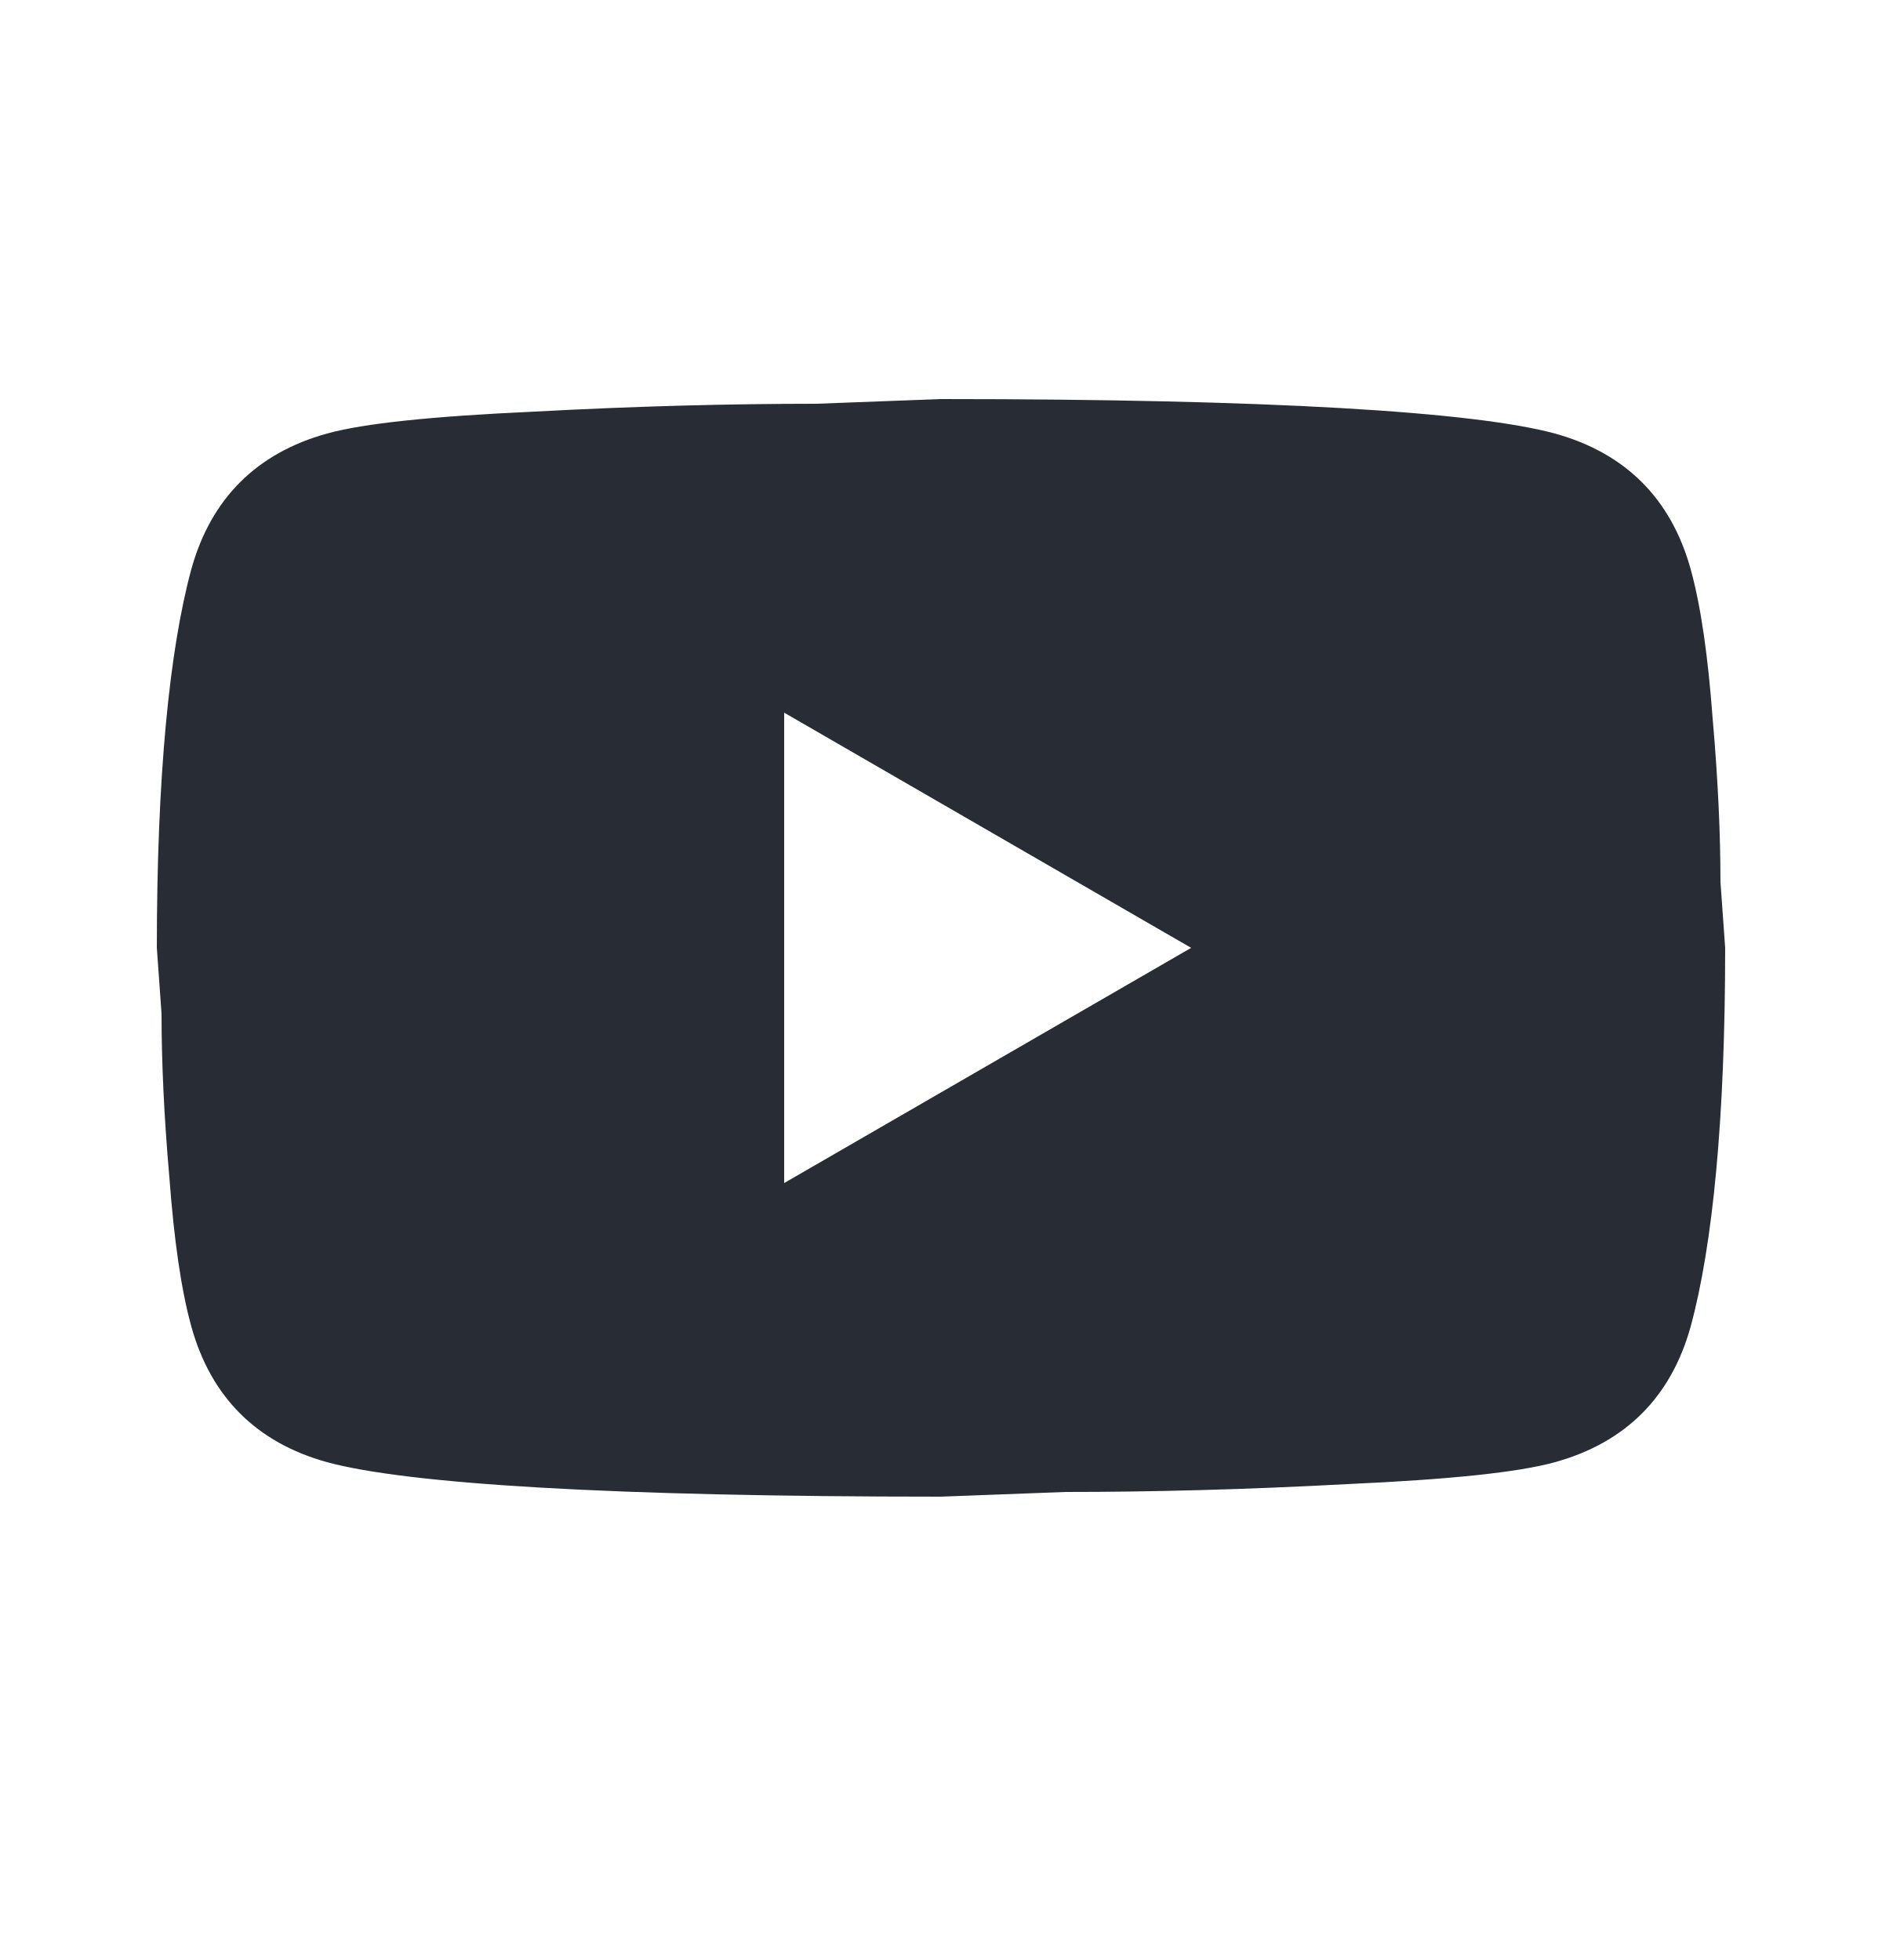
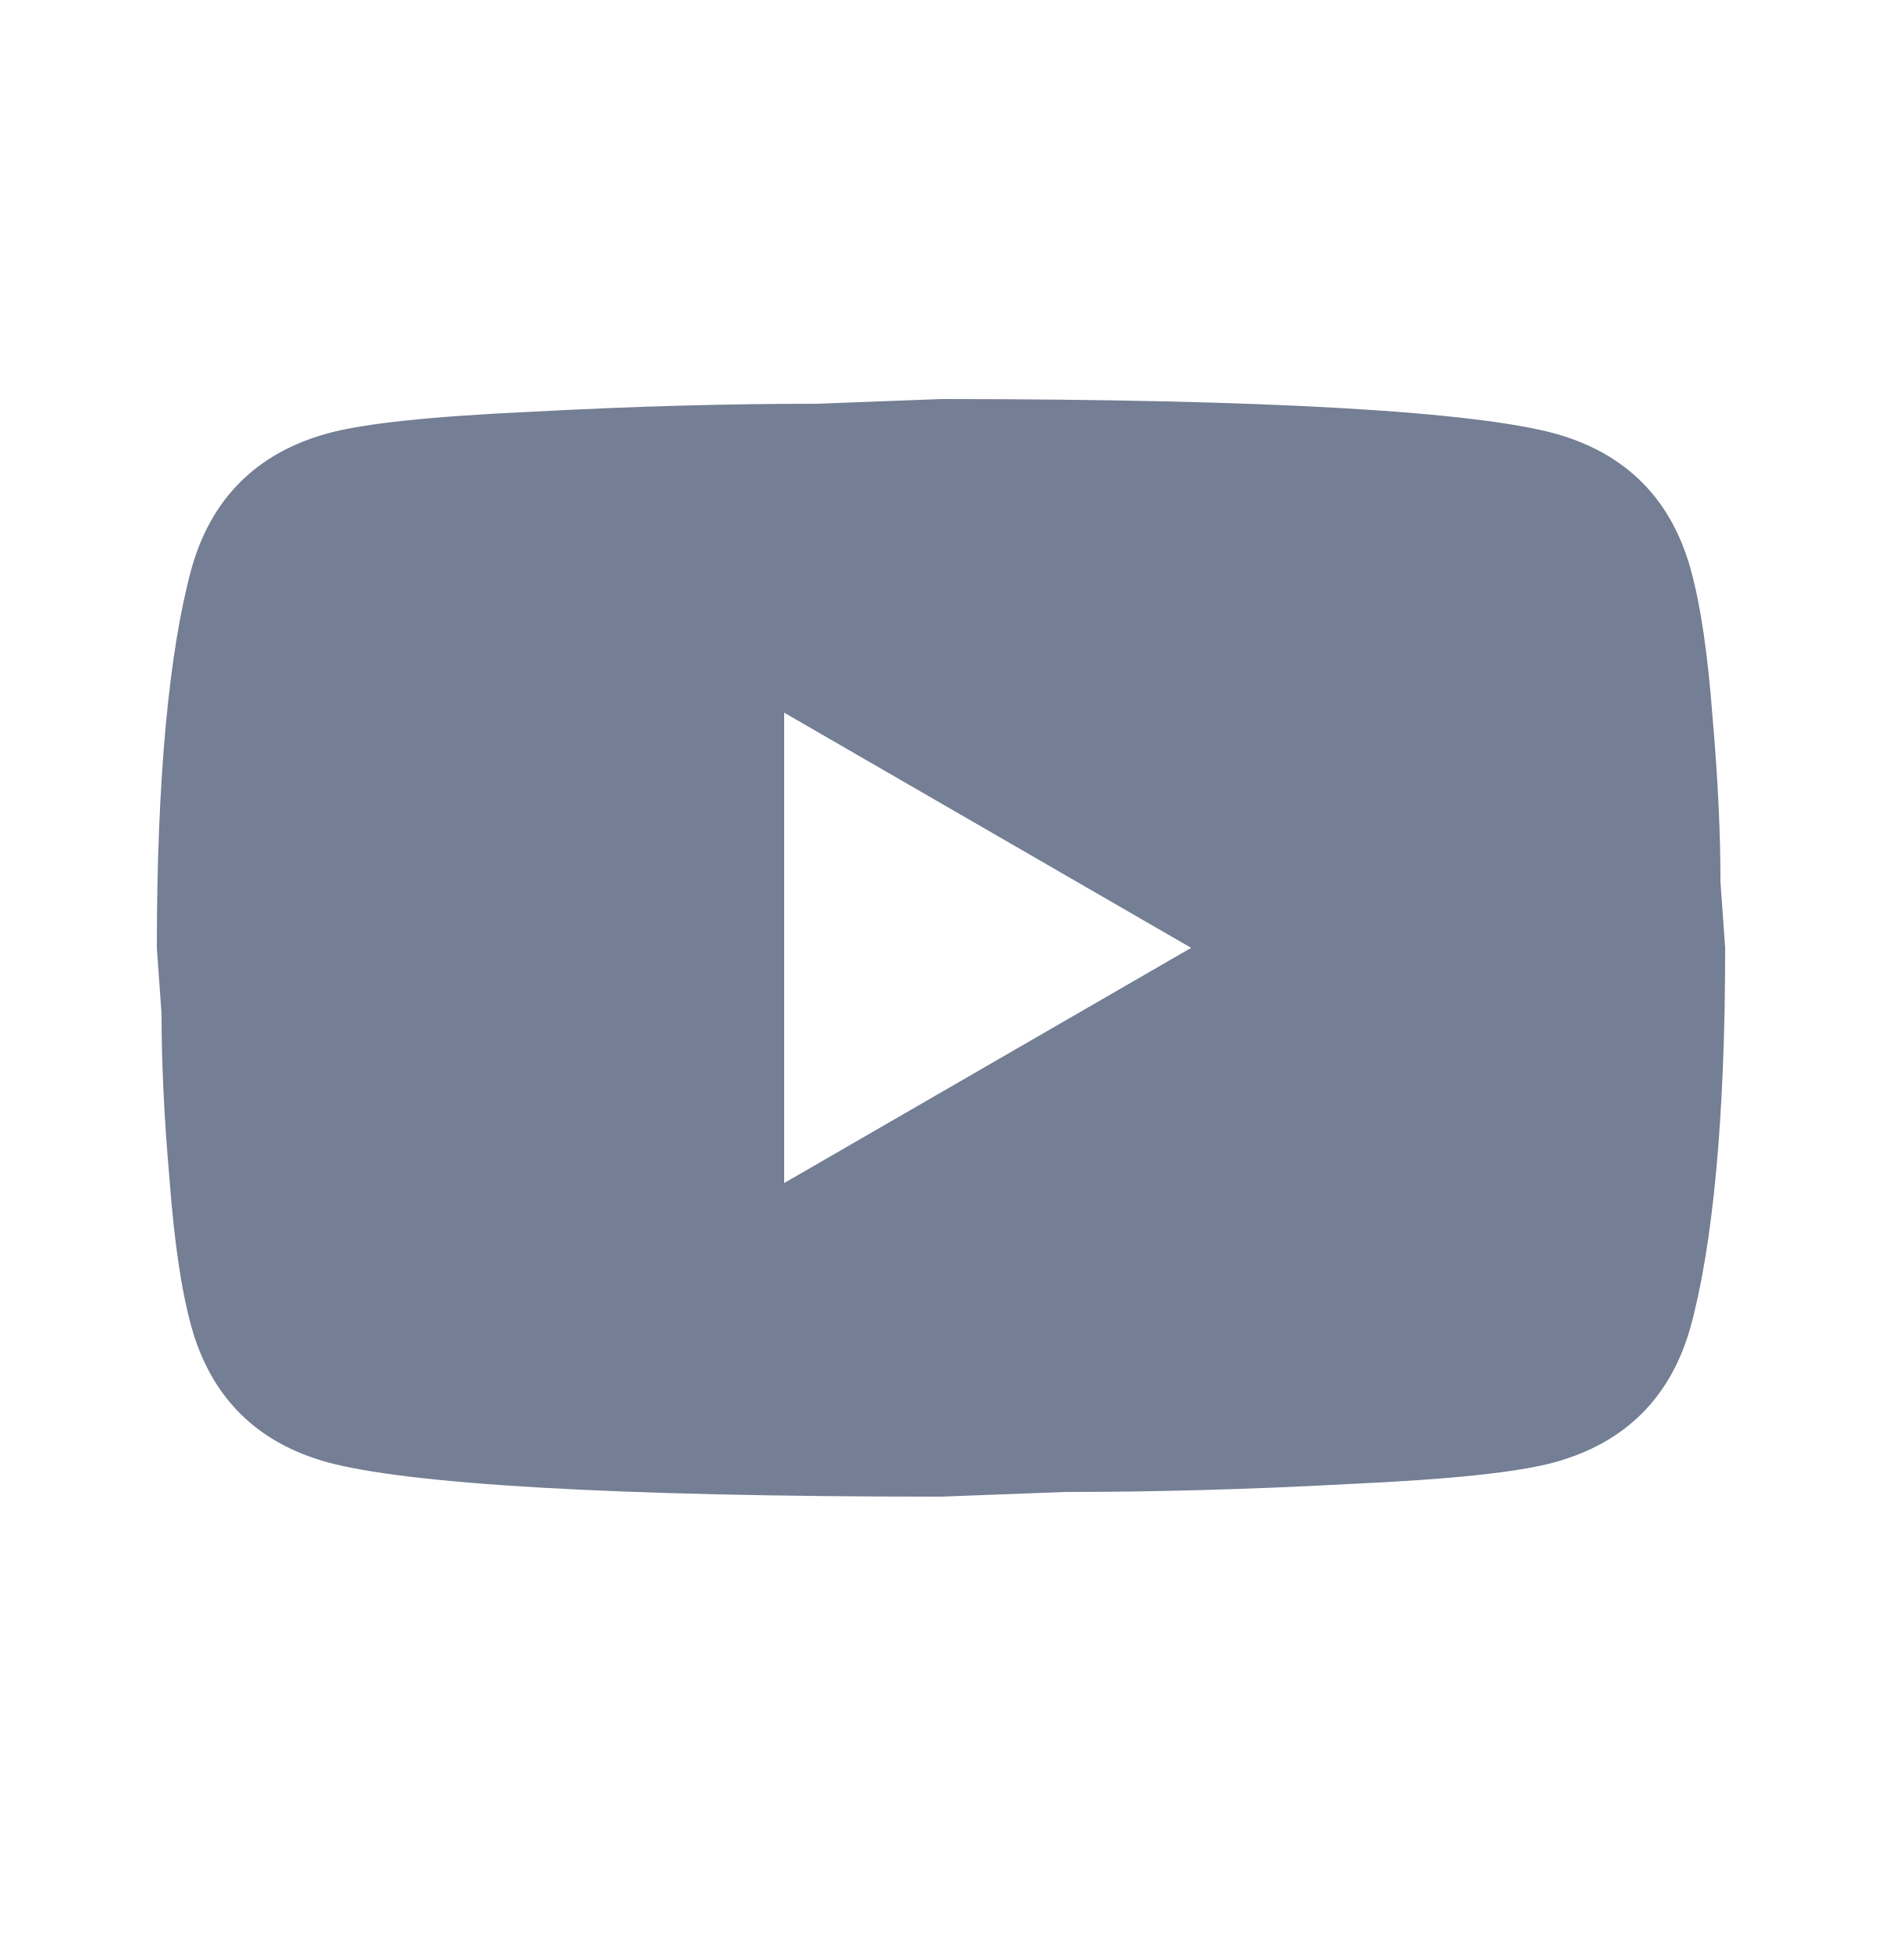
<svg xmlns="http://www.w3.org/2000/svg" width="24" height="25" viewBox="0 0 24 25" fill="none">
-   <path d="M10 15.09L15.19 12.09L10 9.09V15.09ZM21.56 7.26C21.69 7.73 21.78 8.36 21.84 9.16C21.91 9.96 21.94 10.65 21.94 11.25L22 12.09C22 14.28 21.84 15.89 21.56 16.92C21.31 17.82 20.73 18.4 19.83 18.65C19.36 18.78 18.5 18.87 17.18 18.93C15.88 19 14.69 19.03 13.59 19.03L12 19.09C7.81 19.09 5.2 18.93 4.17 18.65C3.27 18.4 2.69 17.82 2.44 16.92C2.31 16.45 2.22 15.82 2.16 15.02C2.09 14.22 2.06 13.53 2.06 12.93L2 12.09C2 9.9 2.16 8.29 2.44 7.26C2.69 6.36 3.27 5.78 4.17 5.53C4.64 5.4 5.5 5.31 6.82 5.25C8.12 5.18 9.31 5.15 10.41 5.15L12 5.09C16.19 5.09 18.8 5.25 19.83 5.53C20.73 5.78 21.31 6.36 21.56 7.26Z" fill="#282c35" />
+   <path d="M10 15.09L15.19 12.09L10 9.09V15.09ZM21.56 7.26C21.69 7.73 21.78 8.36 21.84 9.16C21.91 9.96 21.94 10.65 21.94 11.25L22 12.09C22 14.28 21.84 15.89 21.56 16.92C21.31 17.82 20.73 18.4 19.83 18.65C19.36 18.78 18.5 18.87 17.18 18.93C15.88 19 14.69 19.03 13.59 19.03L12 19.09C7.81 19.09 5.2 18.93 4.17 18.65C3.27 18.4 2.69 17.82 2.44 16.92C2.31 16.45 2.22 15.82 2.16 15.02C2.09 14.22 2.06 13.53 2.06 12.93L2 12.09C2 9.9 2.16 8.29 2.44 7.26C2.69 6.36 3.27 5.78 4.17 5.53C4.64 5.4 5.5 5.31 6.82 5.25C8.12 5.18 9.31 5.15 10.41 5.15L12 5.09C16.19 5.09 18.8 5.25 19.83 5.53C20.73 5.78 21.31 6.36 21.56 7.26Z" fill="#747e94" />
</svg>
